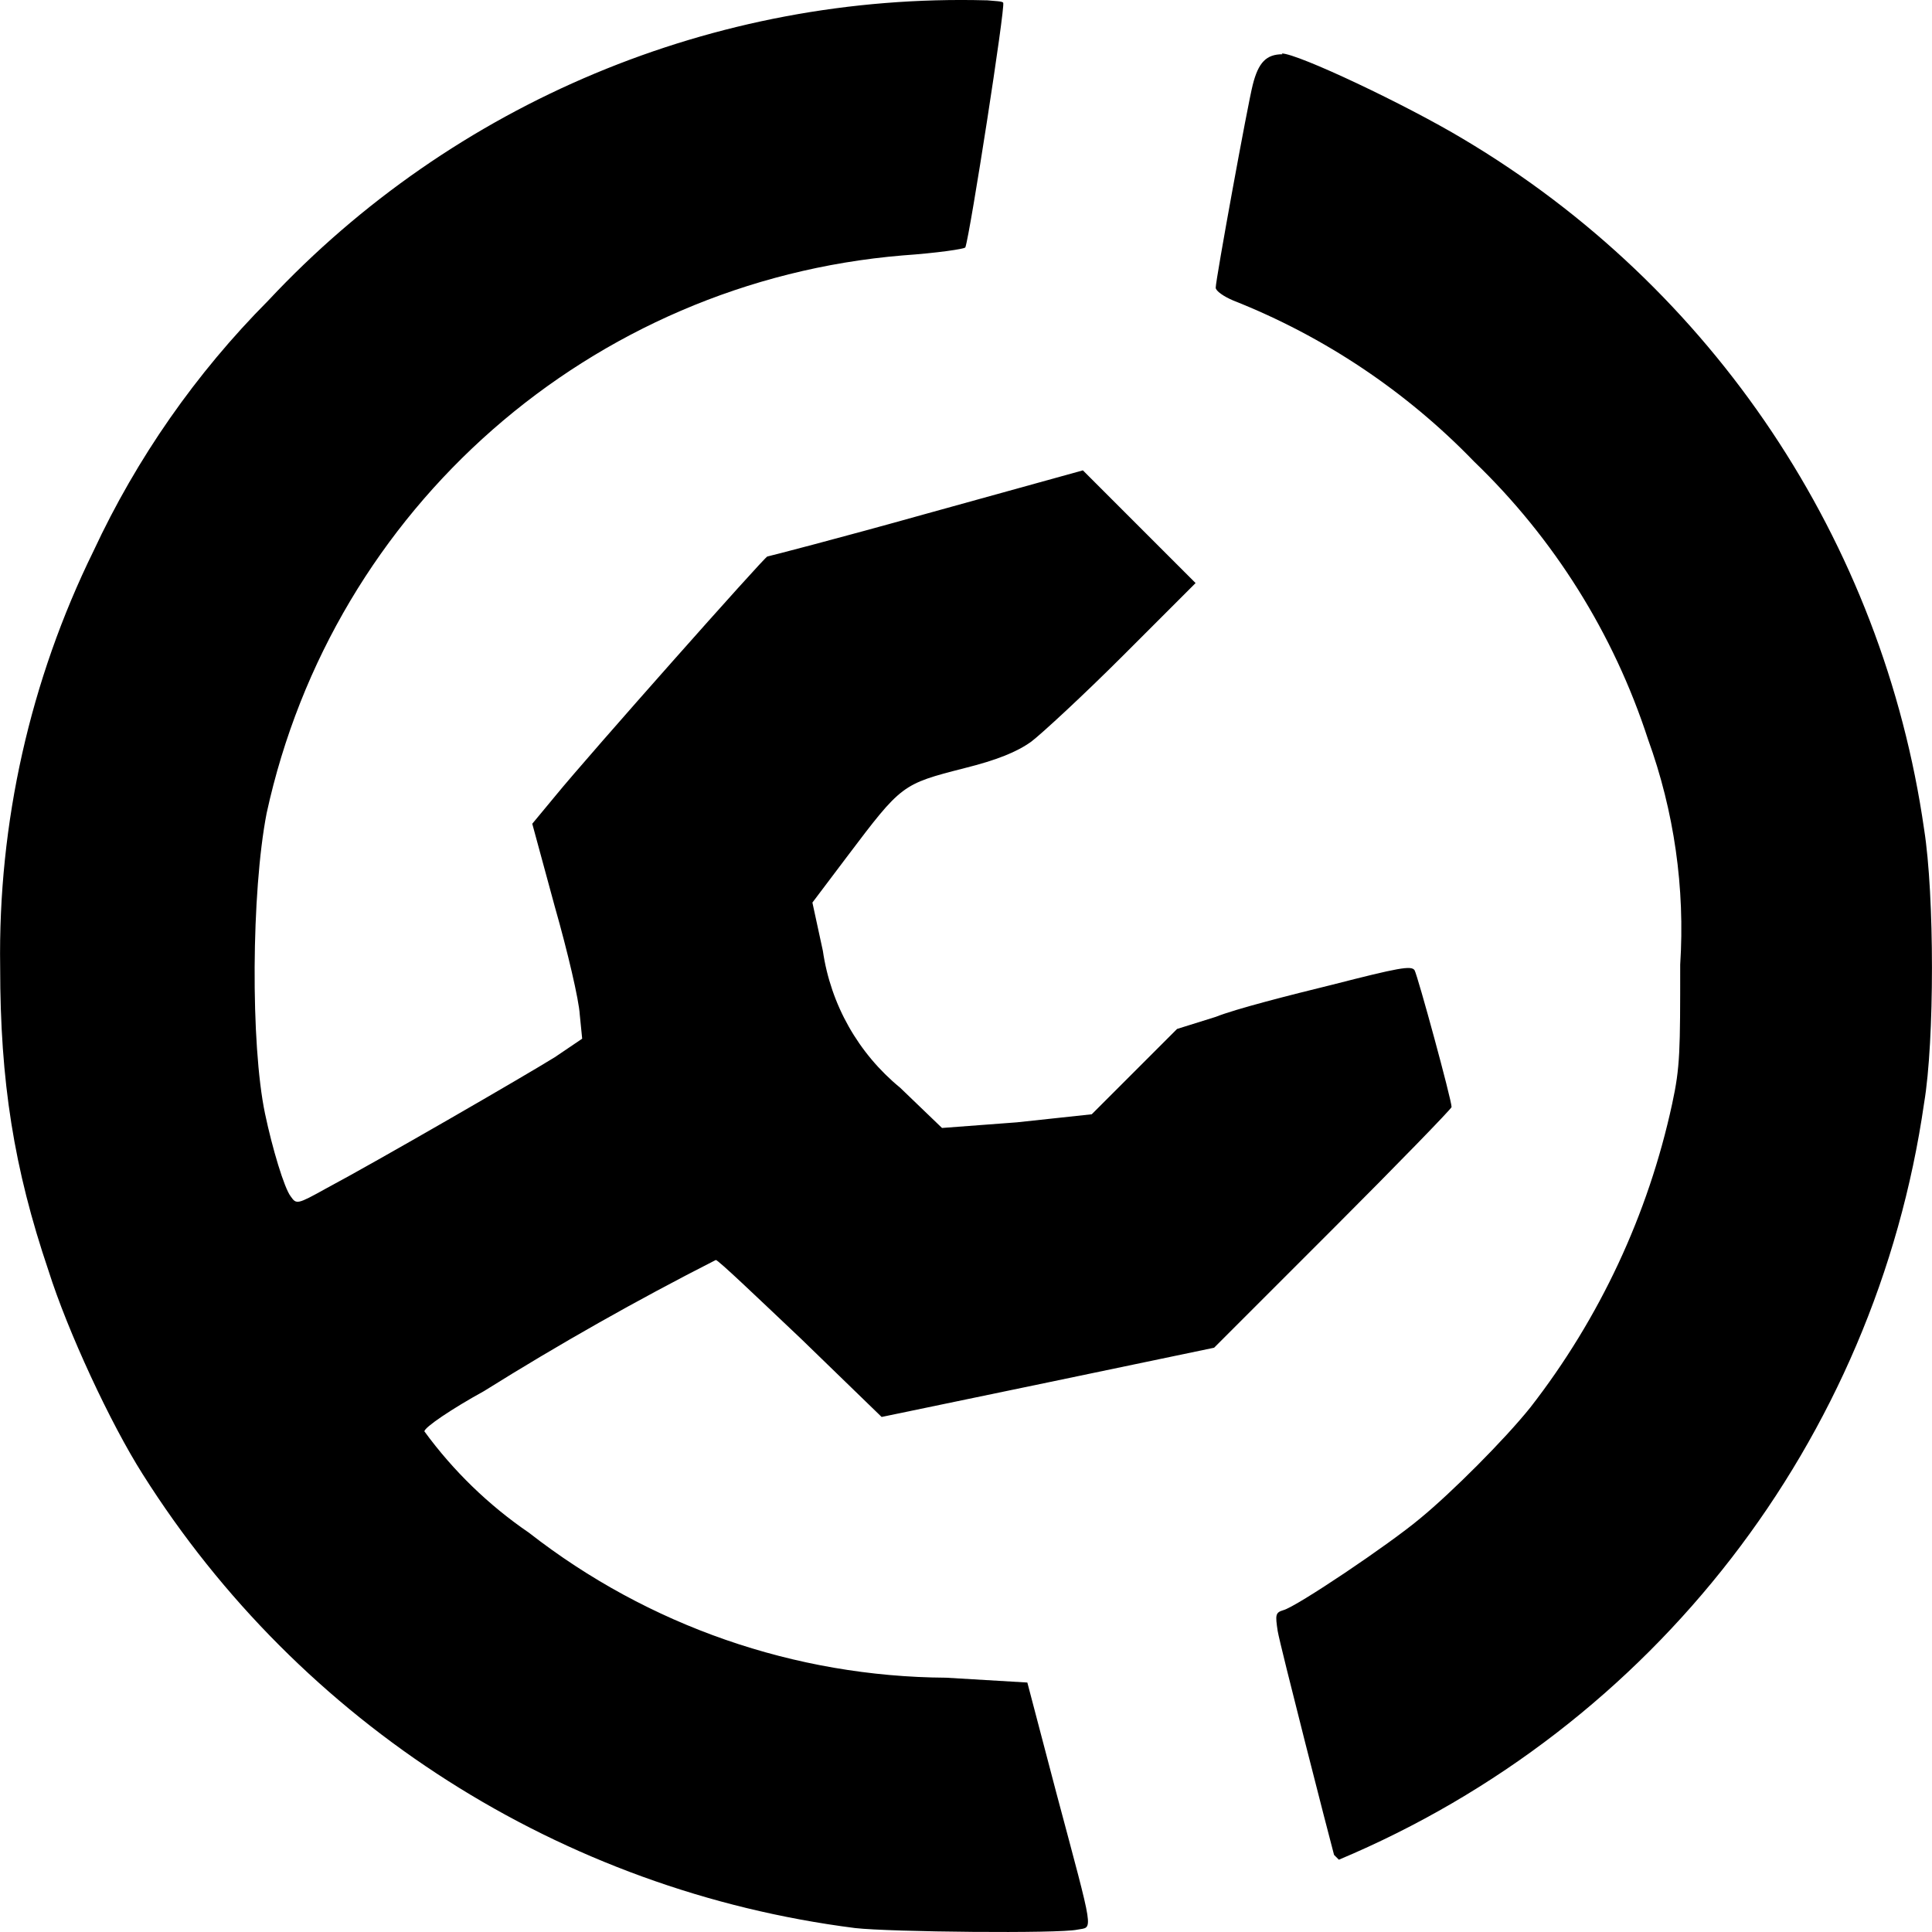
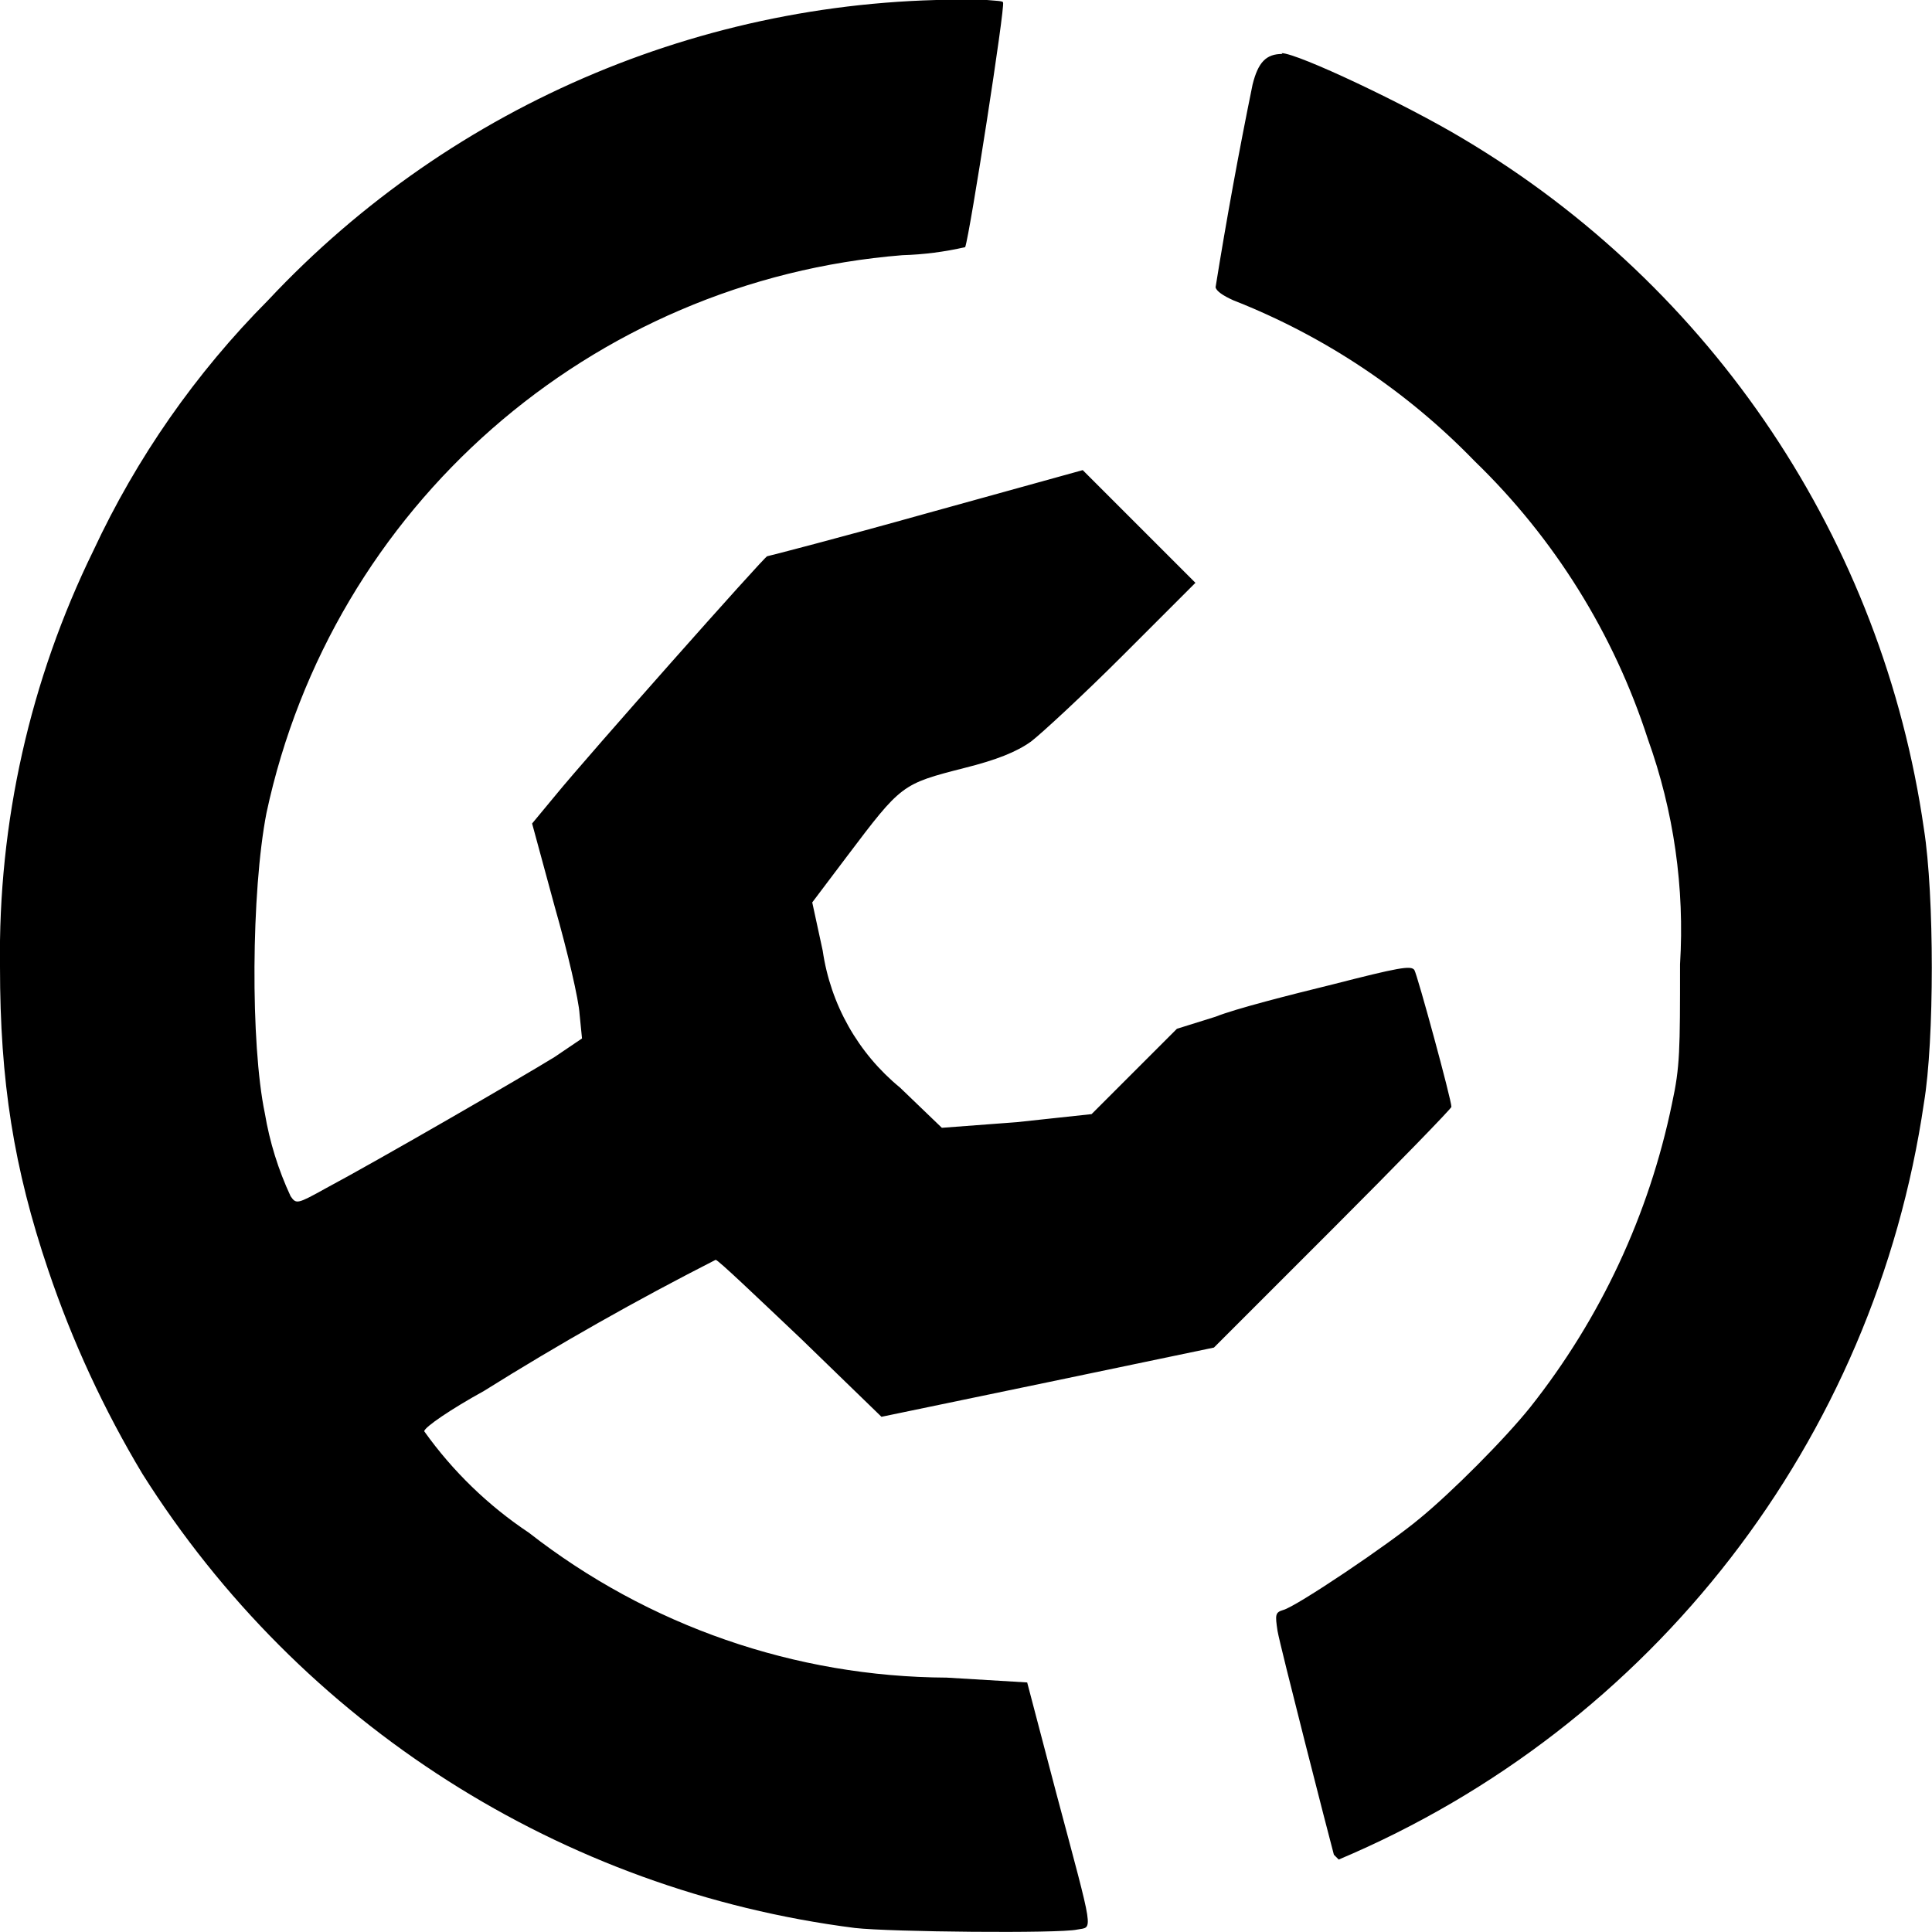
- <svg xmlns="http://www.w3.org/2000/svg" role="img" viewBox="0 0 24 24">
-   <path d="M12.252.004a11.78 11.768 0 0 0-8.92 3.73 11 10.999 0 0 0-2.17 3.11 11.37 11.359 0 0 0-1.16 5.169c0 1.42.17 2.5.6 3.77.24.759.77 1.899 1.17 2.529a12.3 12.298 0 0 0 8.85 5.639c.44.05 2.54.07 2.76.02.2-.04.22.1-.26-1.7l-.36-1.37-1.01-.06a8.5 8.489 0 0 1-5.18-1.8 5.34 5.34 0 0 1-1.3-1.26c0-.05.34-.28.74-.5a37.572 37.545 0 0 1 2.88-1.629c.03 0 .5.45 1.06.98l1 .97 2.07-.43 2.06-.43 1.47-1.47c.8-.8 1.48-1.5 1.48-1.52 0-.09-.42-1.63-.46-1.7-.04-.06-.2-.03-1.02.18-.53.13-1.2.3-1.45.4l-.48.15-.53.53-.53.53-.93.1-.93.07-.52-.5a2.7 2.7 0 0 1-.96-1.7l-.13-.6.43-.57c.68-.9.68-.9 1.46-1.1.4-.1.65-.2.83-.33.13-.099.65-.579 1.14-1.069l.9-.9-.7-.7-.7-.7-1.95.54c-1.07.3-1.96.53-1.97.53-.03 0-2.23 2.48-2.63 2.97l-.29.35.28 1.03c.16.56.3 1.16.31 1.34l.03.3-.34.23c-.37.23-2.22 1.3-2.84 1.63-.36.2-.37.2-.44.1-.08-.1-.23-.6-.32-1.03-.18-.86-.17-2.75.02-3.73a8.84 8.839 0 0 1 7.9-6.93c.43-.03.77-.08.78-.1.06-.17.5-2.999.47-3.039-.01-.02-.1-.02-.2-.03Zm3.68.67c-.2 0-.3.1-.37.38-.06.23-.46 2.42-.46 2.52 0 .04.1.11.22.16a8.51 8.499 0 0 1 2.99 2 8.38 8.379 0 0 1 2.16 3.449 6.9 6.9 0 0 1 .4 2.8c0 1.07 0 1.27-.1 1.73a9.37 9.369 0 0 1-1.76 3.769c-.32.4-.98 1.06-1.37 1.38-.38.32-1.54 1.1-1.7 1.14-.1.03-.1.06-.07.26.03.18.64 2.56.7 2.78l.06.06a12.07 12.058 0 0 0 7.27-9.4c.13-.77.13-2.58 0-3.4a11.96 11.948 0 0 0-5.73-8.578c-.7-.42-2.05-1.06-2.25-1.06Z" />
+ <svg xmlns="http://www.w3.org/2000/svg" viewBox="0 0 24 24" width="24" height="24">
+   <path d="M12.25 0a11.8 11.8 0 0 0-8.92 3.73 11 11 0 0 0-2.17 3.11A11.4 11.4 0 0 0 0 12.01c0 1.42.17 2.5.6 3.77a13 13 0 0 0 1.17 2.53 12.3 12.3 0 0 0 8.85 5.64c.44.05 2.54.07 2.76.02.2-.04.22.1-.26-1.7l-.36-1.37-1-.06a8.5 8.5 0 0 1-5.19-1.8 5 5 0 0 1-1.3-1.26c0-.05.34-.28.74-.5a37.57 37.55 0 0 1 2.88-1.63c.03 0 .5.45 1.06.98l1 .97 2.07-.43 2.06-.43 1.47-1.47c.8-.8 1.48-1.5 1.48-1.52 0-.09-.42-1.63-.46-1.7-.04-.06-.2-.03-1.02.18-.53.13-1.2.3-1.45.4l-.48.15-.53.53-.53.53-.93.1-.93.07-.52-.5a2.7 2.7 0 0 1-.96-1.7l-.13-.6.43-.57c.68-.9.68-.9 1.46-1.1.4-.1.65-.2.83-.33.13-.1.65-.58 1.14-1.07l.9-.9-.7-.7-.7-.7-1.95.54c-1.07.3-1.96.53-1.97.53-.03 0-2.23 2.48-2.63 2.97l-.29.35.28 1.03c.16.56.3 1.16.31 1.34l.03.3-.34.23c-.37.23-2.22 1.3-2.84 1.63-.36.2-.37.2-.44.1a4 4 0 0 1-.32-1.03c-.18-.86-.17-2.75.02-3.73a8.8 8.8 0 0 1 7.9-6.93 4 4 0 0 0 .78-.1c.06-.17.5-3 .47-3.04 0-.02-.1-.02-.2-.03Zm3.68.67c-.2 0-.3.1-.37.38a61 61 0 0 0-.46 2.52q.02.07.22.16a8.5 8.5 0 0 1 3 2 8.4 8.4 0 0 1 2.15 3.45 7 7 0 0 1 .4 2.8c0 1.07 0 1.27-.1 1.73a9 9 0 0 1-1.76 3.77c-.32.4-.98 1.06-1.37 1.38-.38.32-1.54 1.1-1.7 1.14-.1.03-.1.06-.07.26.03.18.64 2.56.7 2.78l.06.06a12.1 12.1 0 0 0 7.27-9.4c.13-.77.13-2.58 0-3.4a11.96 11.95 0 0 0-5.73-8.58c-.7-.42-2.05-1.06-2.25-1.06Z" />
</svg>
